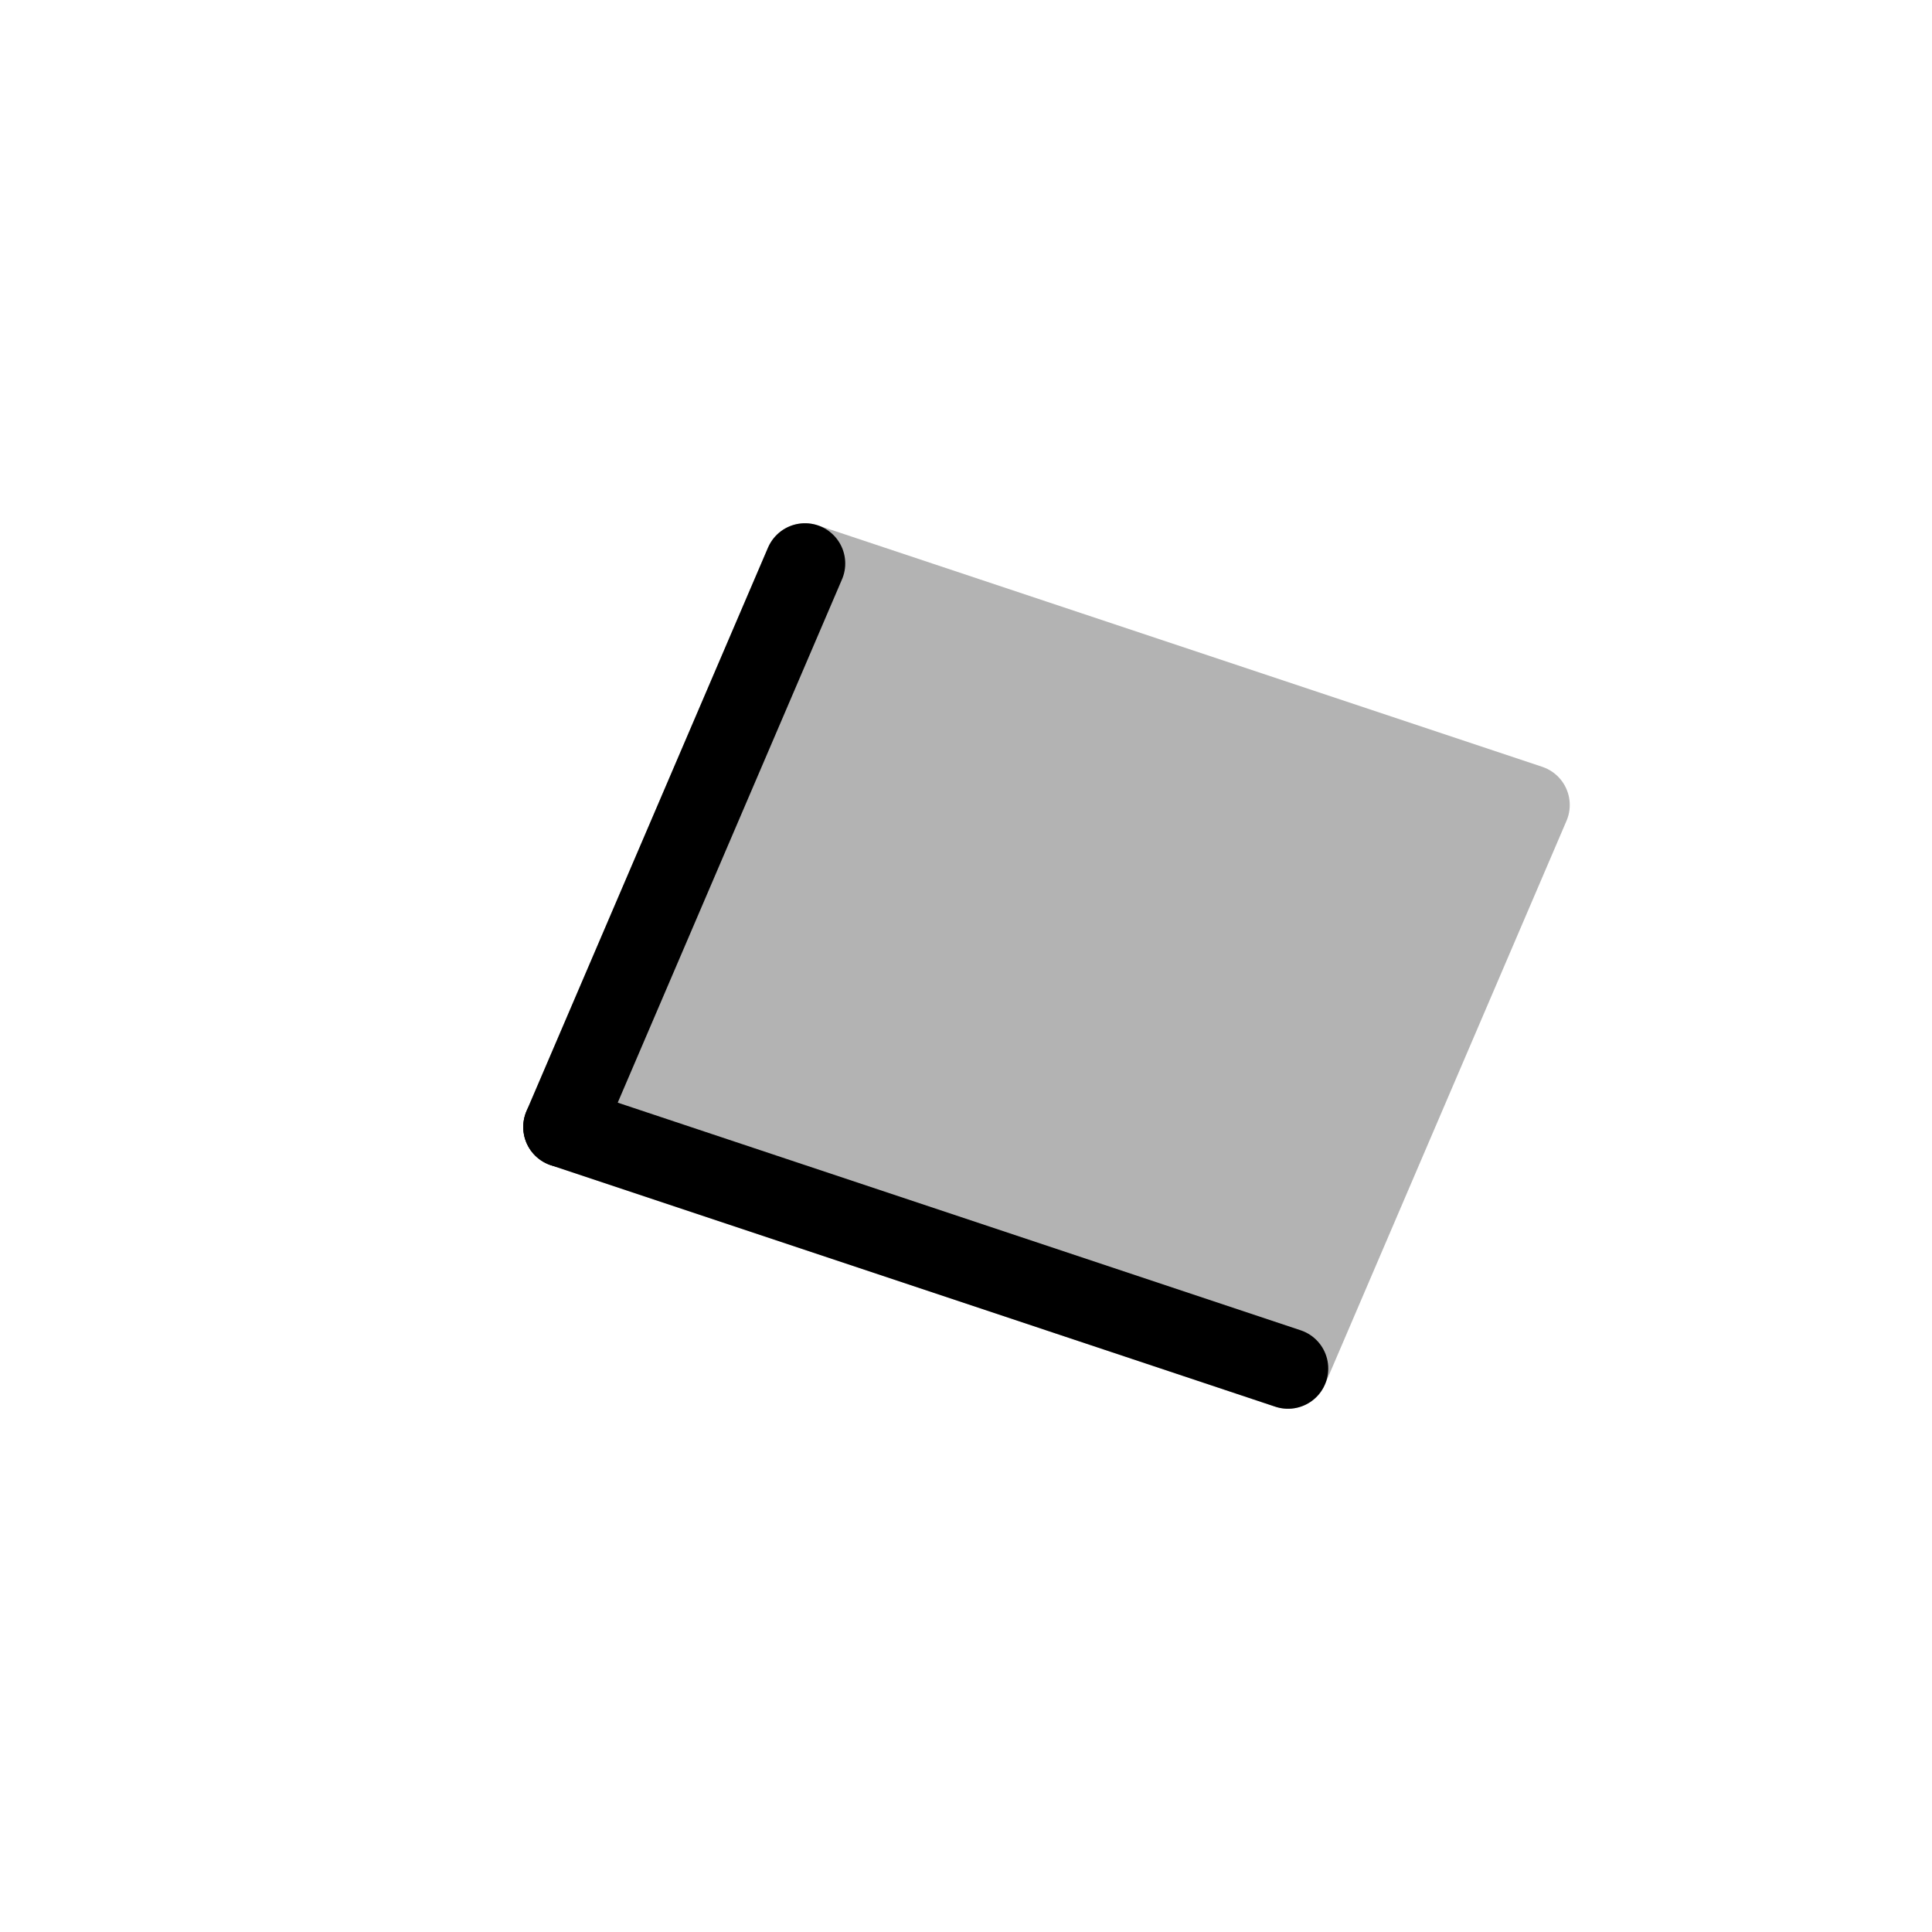
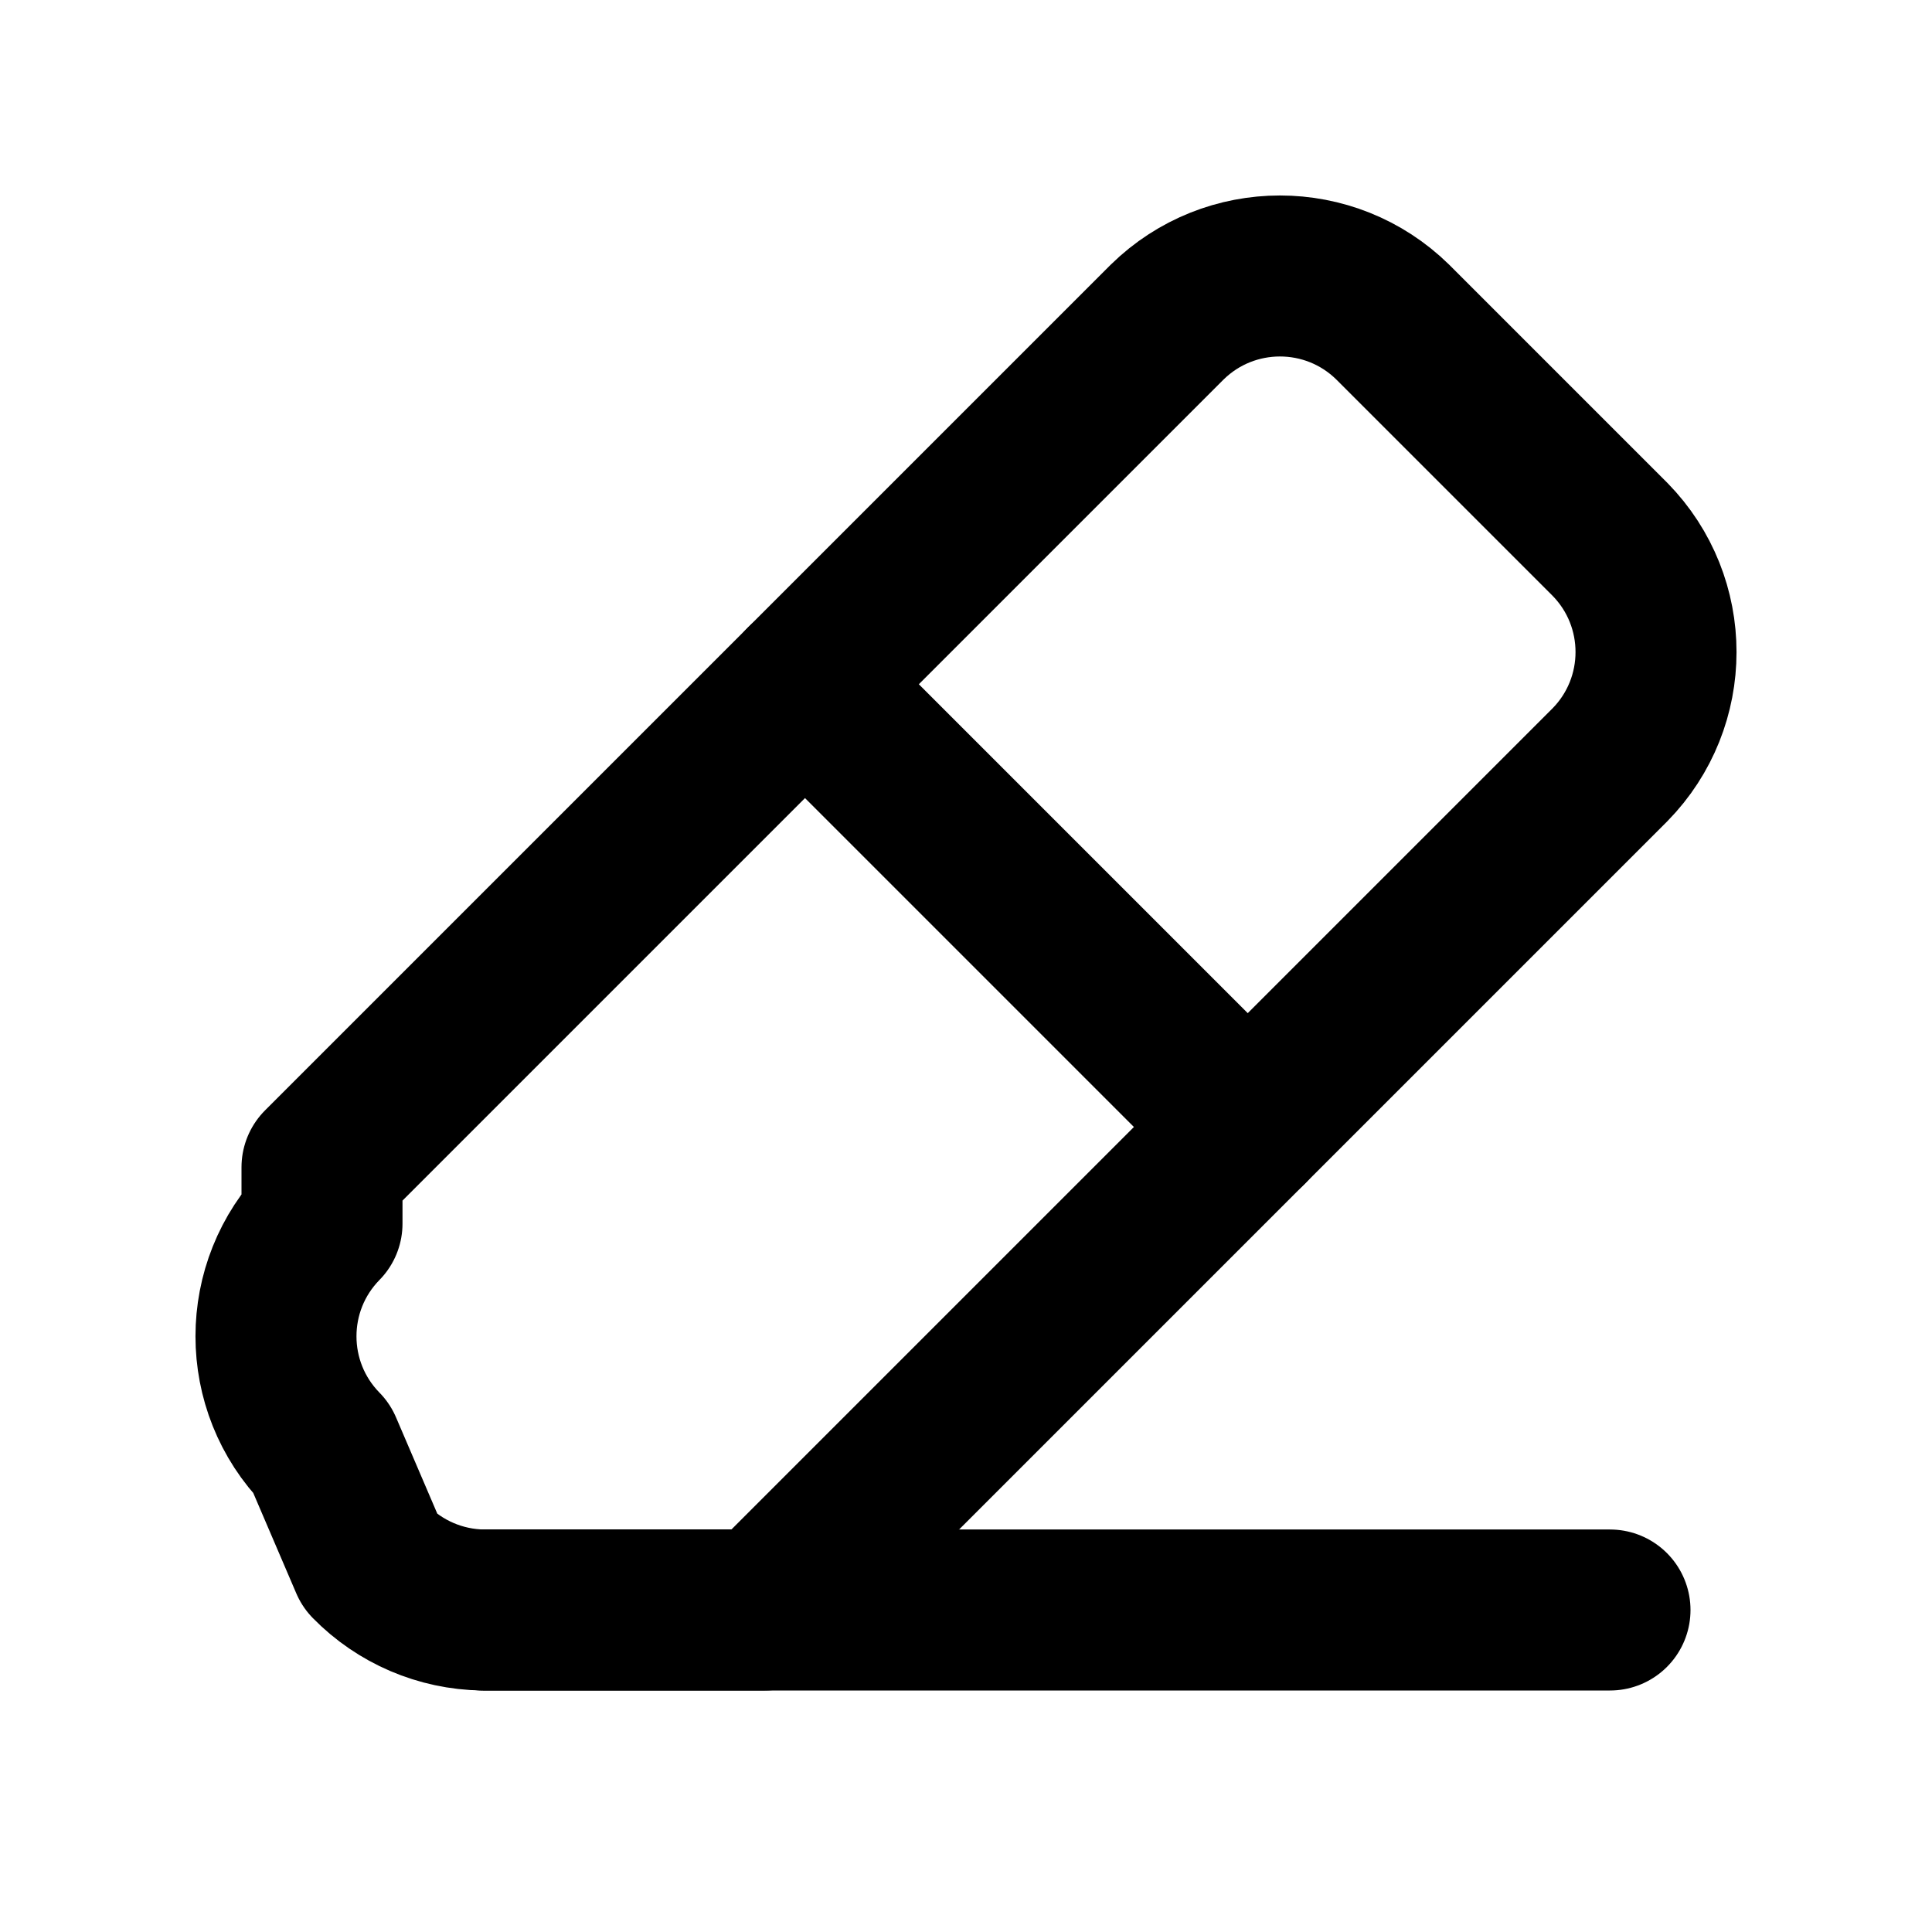
- <svg xmlns="http://www.w3.org/2000/svg" width="48" height="48" viewBox="0 0 48 48" fill="none">
-   <path d="M14 28L20 14L38 20L32 34L14 28Z" fill="black" opacity="0.3" stroke="black" stroke-width="2" stroke-linejoin="round" />
-   <line x1="14" y1="28" x2="32" y2="34" stroke="black" stroke-width="2" stroke-linecap="round" />
-   <line x1="20" y1="14" x2="14" y2="28" stroke="black" stroke-width="2" stroke-linecap="round" />
+ <svg xmlns="http://www.w3.org/2000/svg" width="24" height="24" viewBox="0 0 24 24" fill="none" stroke="currentColor" stroke-width="2" stroke-linecap="round" stroke-linejoin="round">
+   <path d="M4 14.5 14.5 4a2 2 0 0 1 2.8 0l2.7 2.7a2 2 0 0 1 0 2.8L9.5 20H6a2 2 0 0 1-1.4-.6L4 18a2 2 0 0 1 0-2.8Z" />
+   <path d="M10 8.5 15.5 14" />
+   <path d="M6 20h14" />
</svg>
